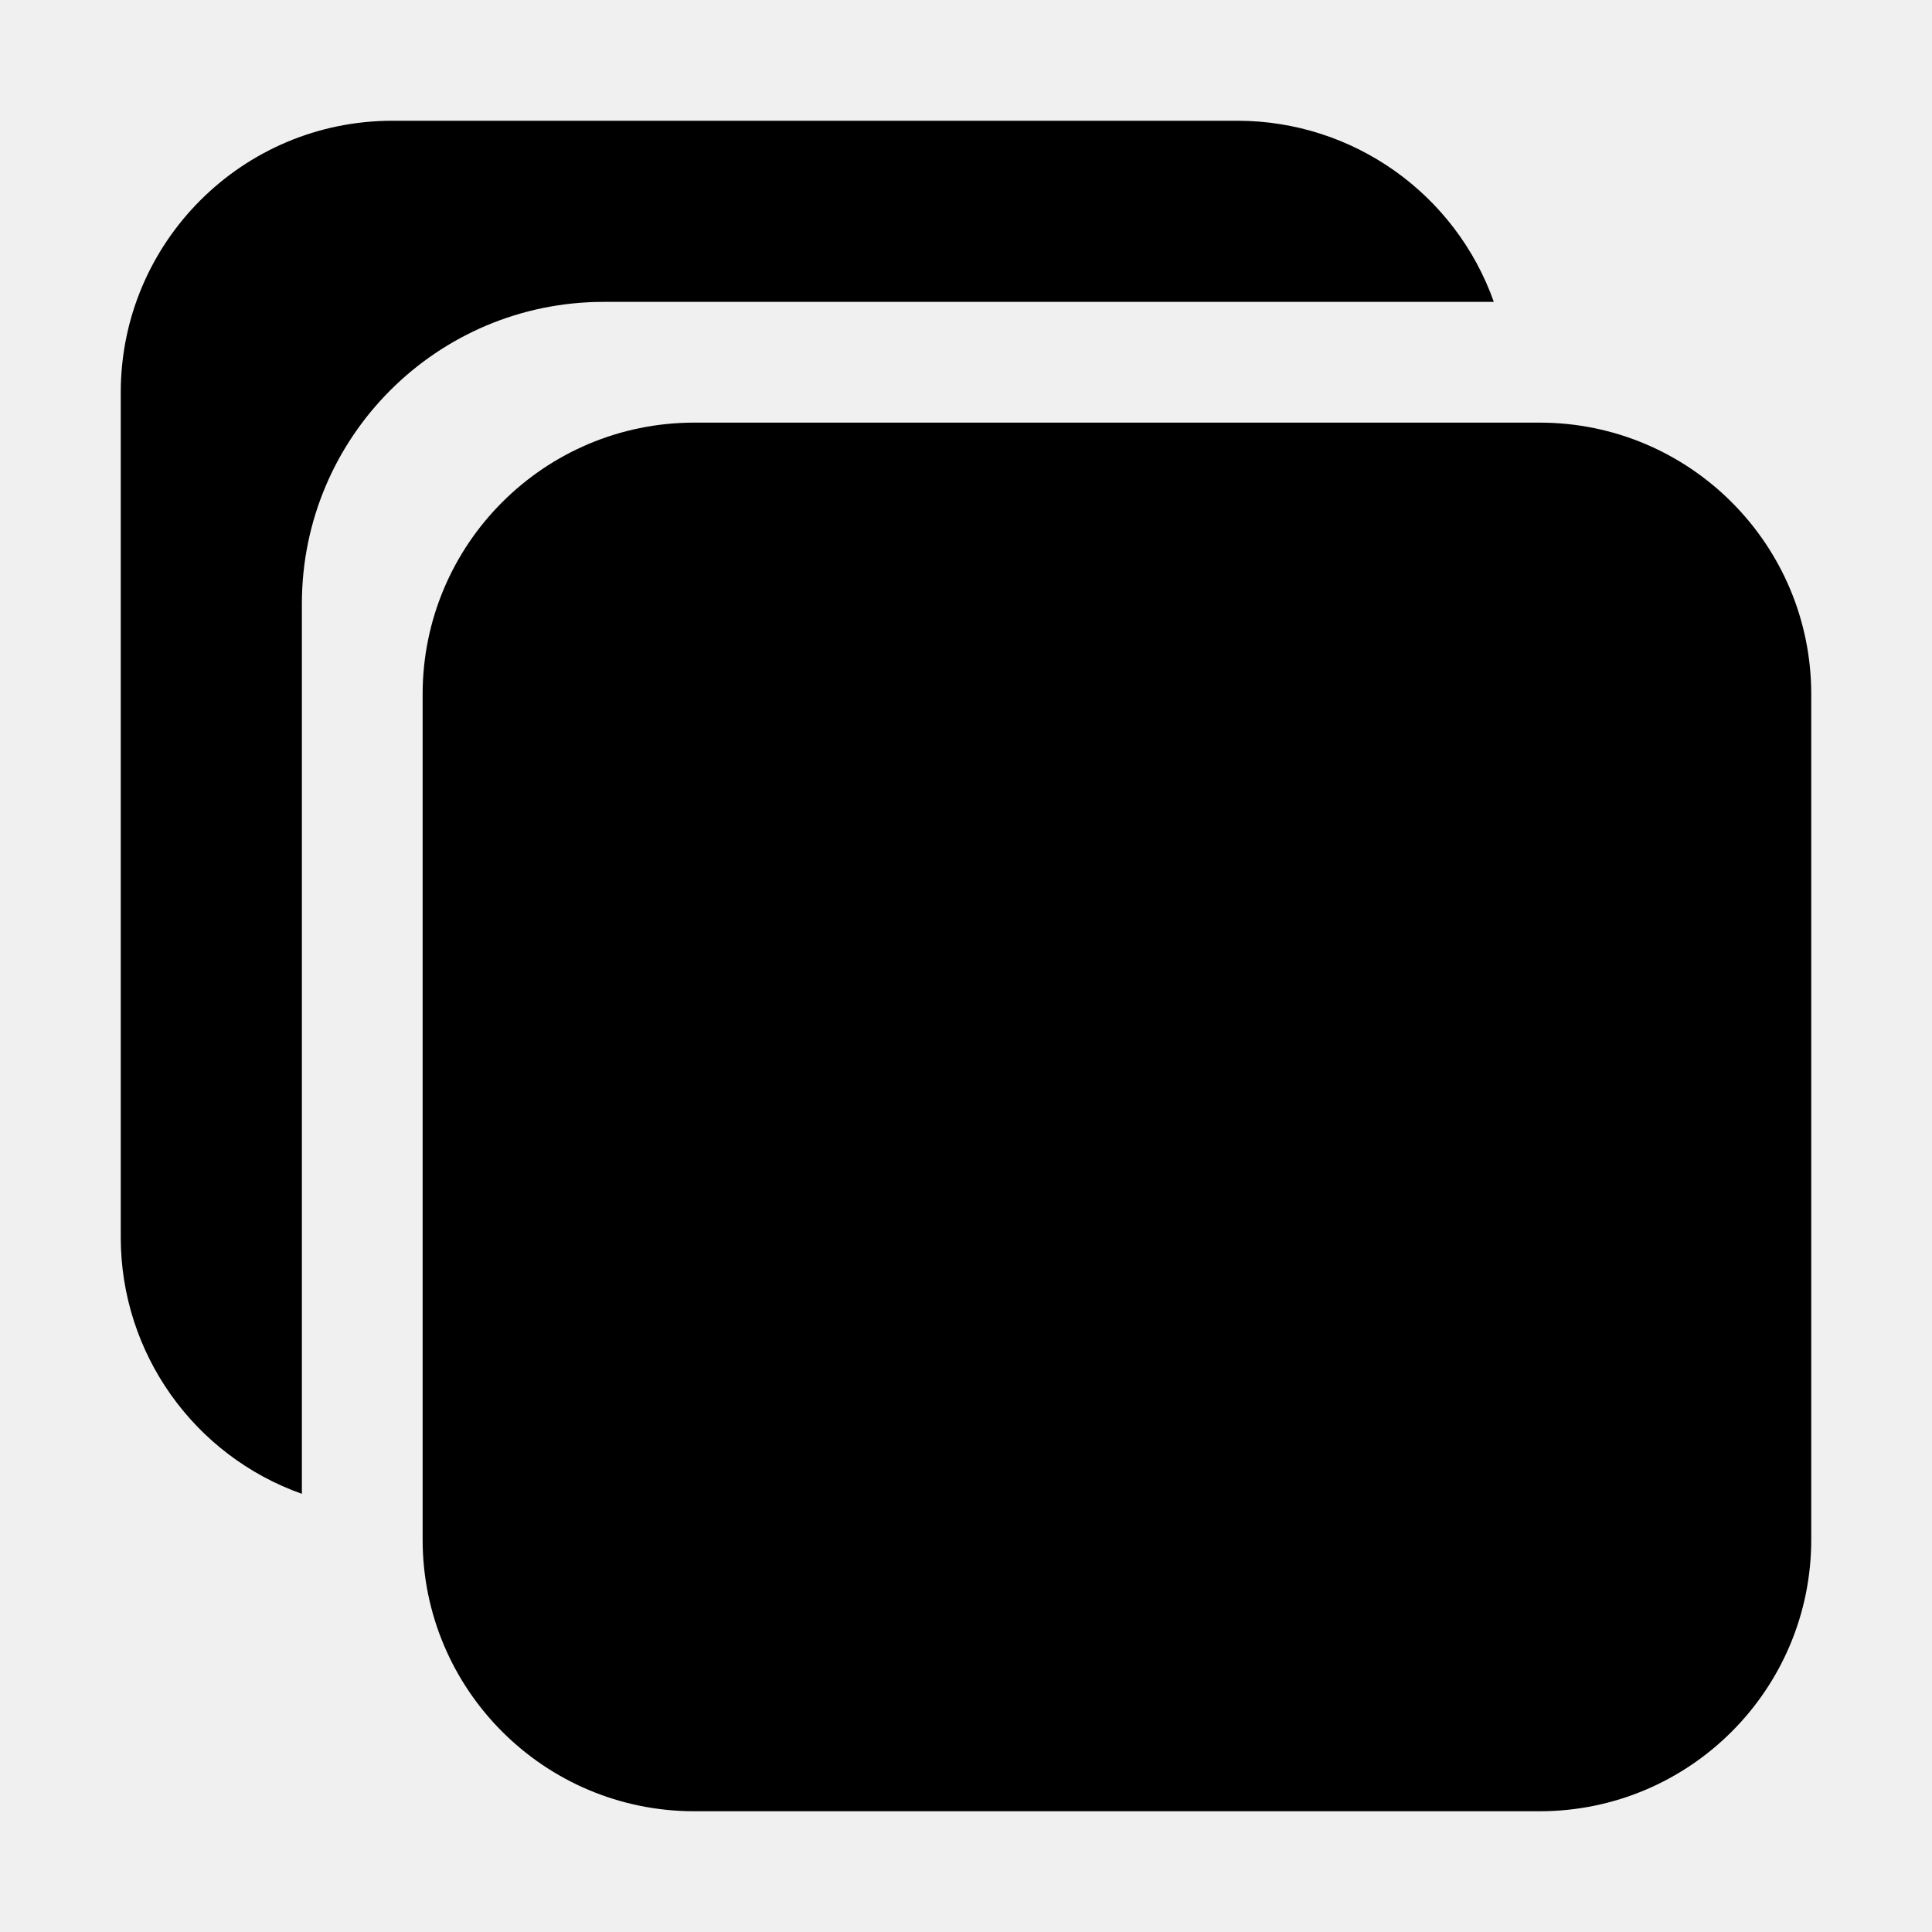
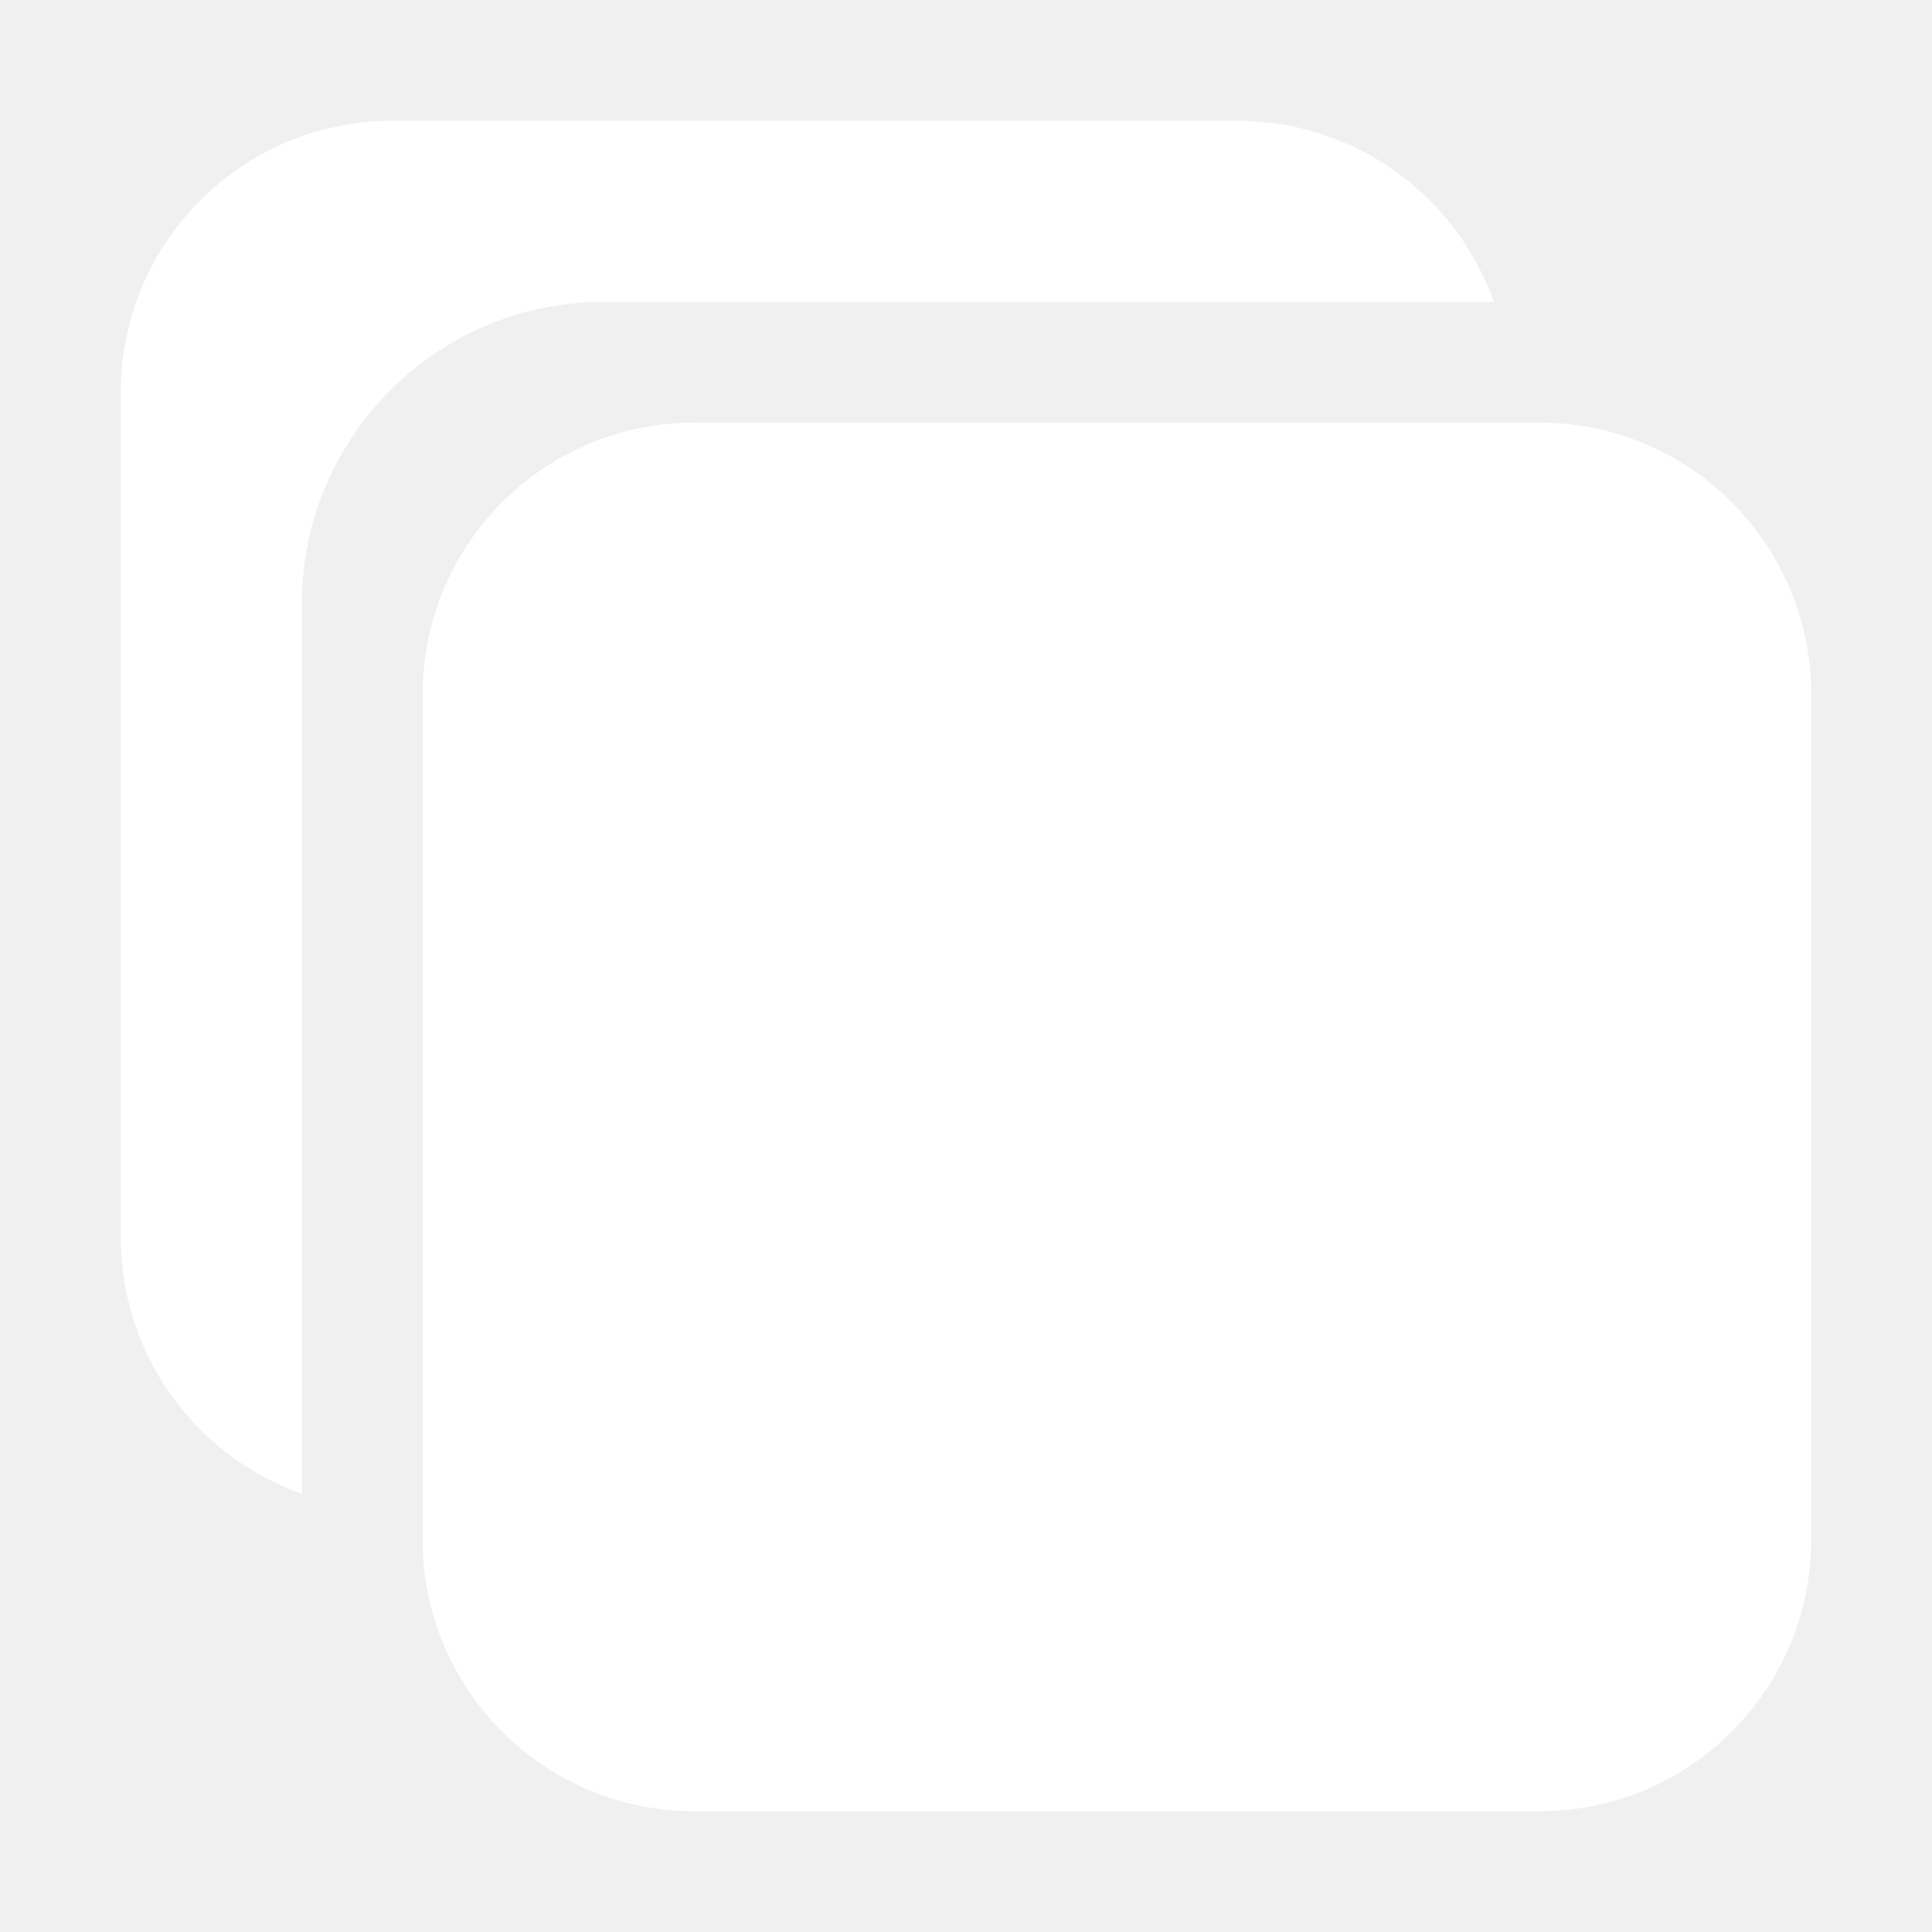
<svg xmlns="http://www.w3.org/2000/svg" class="ionicon" viewBox="0 0 512 512">
-   <path d="M408 480H184a72 72 0 01-72-72V184a72 72 0 0172-72h224a72 72 0 0172 72v224a72 72 0 01-72 72z" />
-   <path d="M160 80h235.88A72.12 72.12 0 00328 32H104a72 72 0 00-72 72v224a72.12 72.12 0 0048 67.88V160a80 80 0 0180-80z" />
+   <path d="M408 480H184a72 72 0 01-72-72V184a72 72 0 0172-72h224a72 72 0 0172 72v224a72 72 0 01-72 72z" fill="white" />
+   <path d="M160 80h235.88A72.12 72.12 0 00328 32H104a72 72 0 00-72 72v224a72.12 72.12 0 0048 67.88V160a80 80 0 0180-80z" fill="white" />
</svg>
